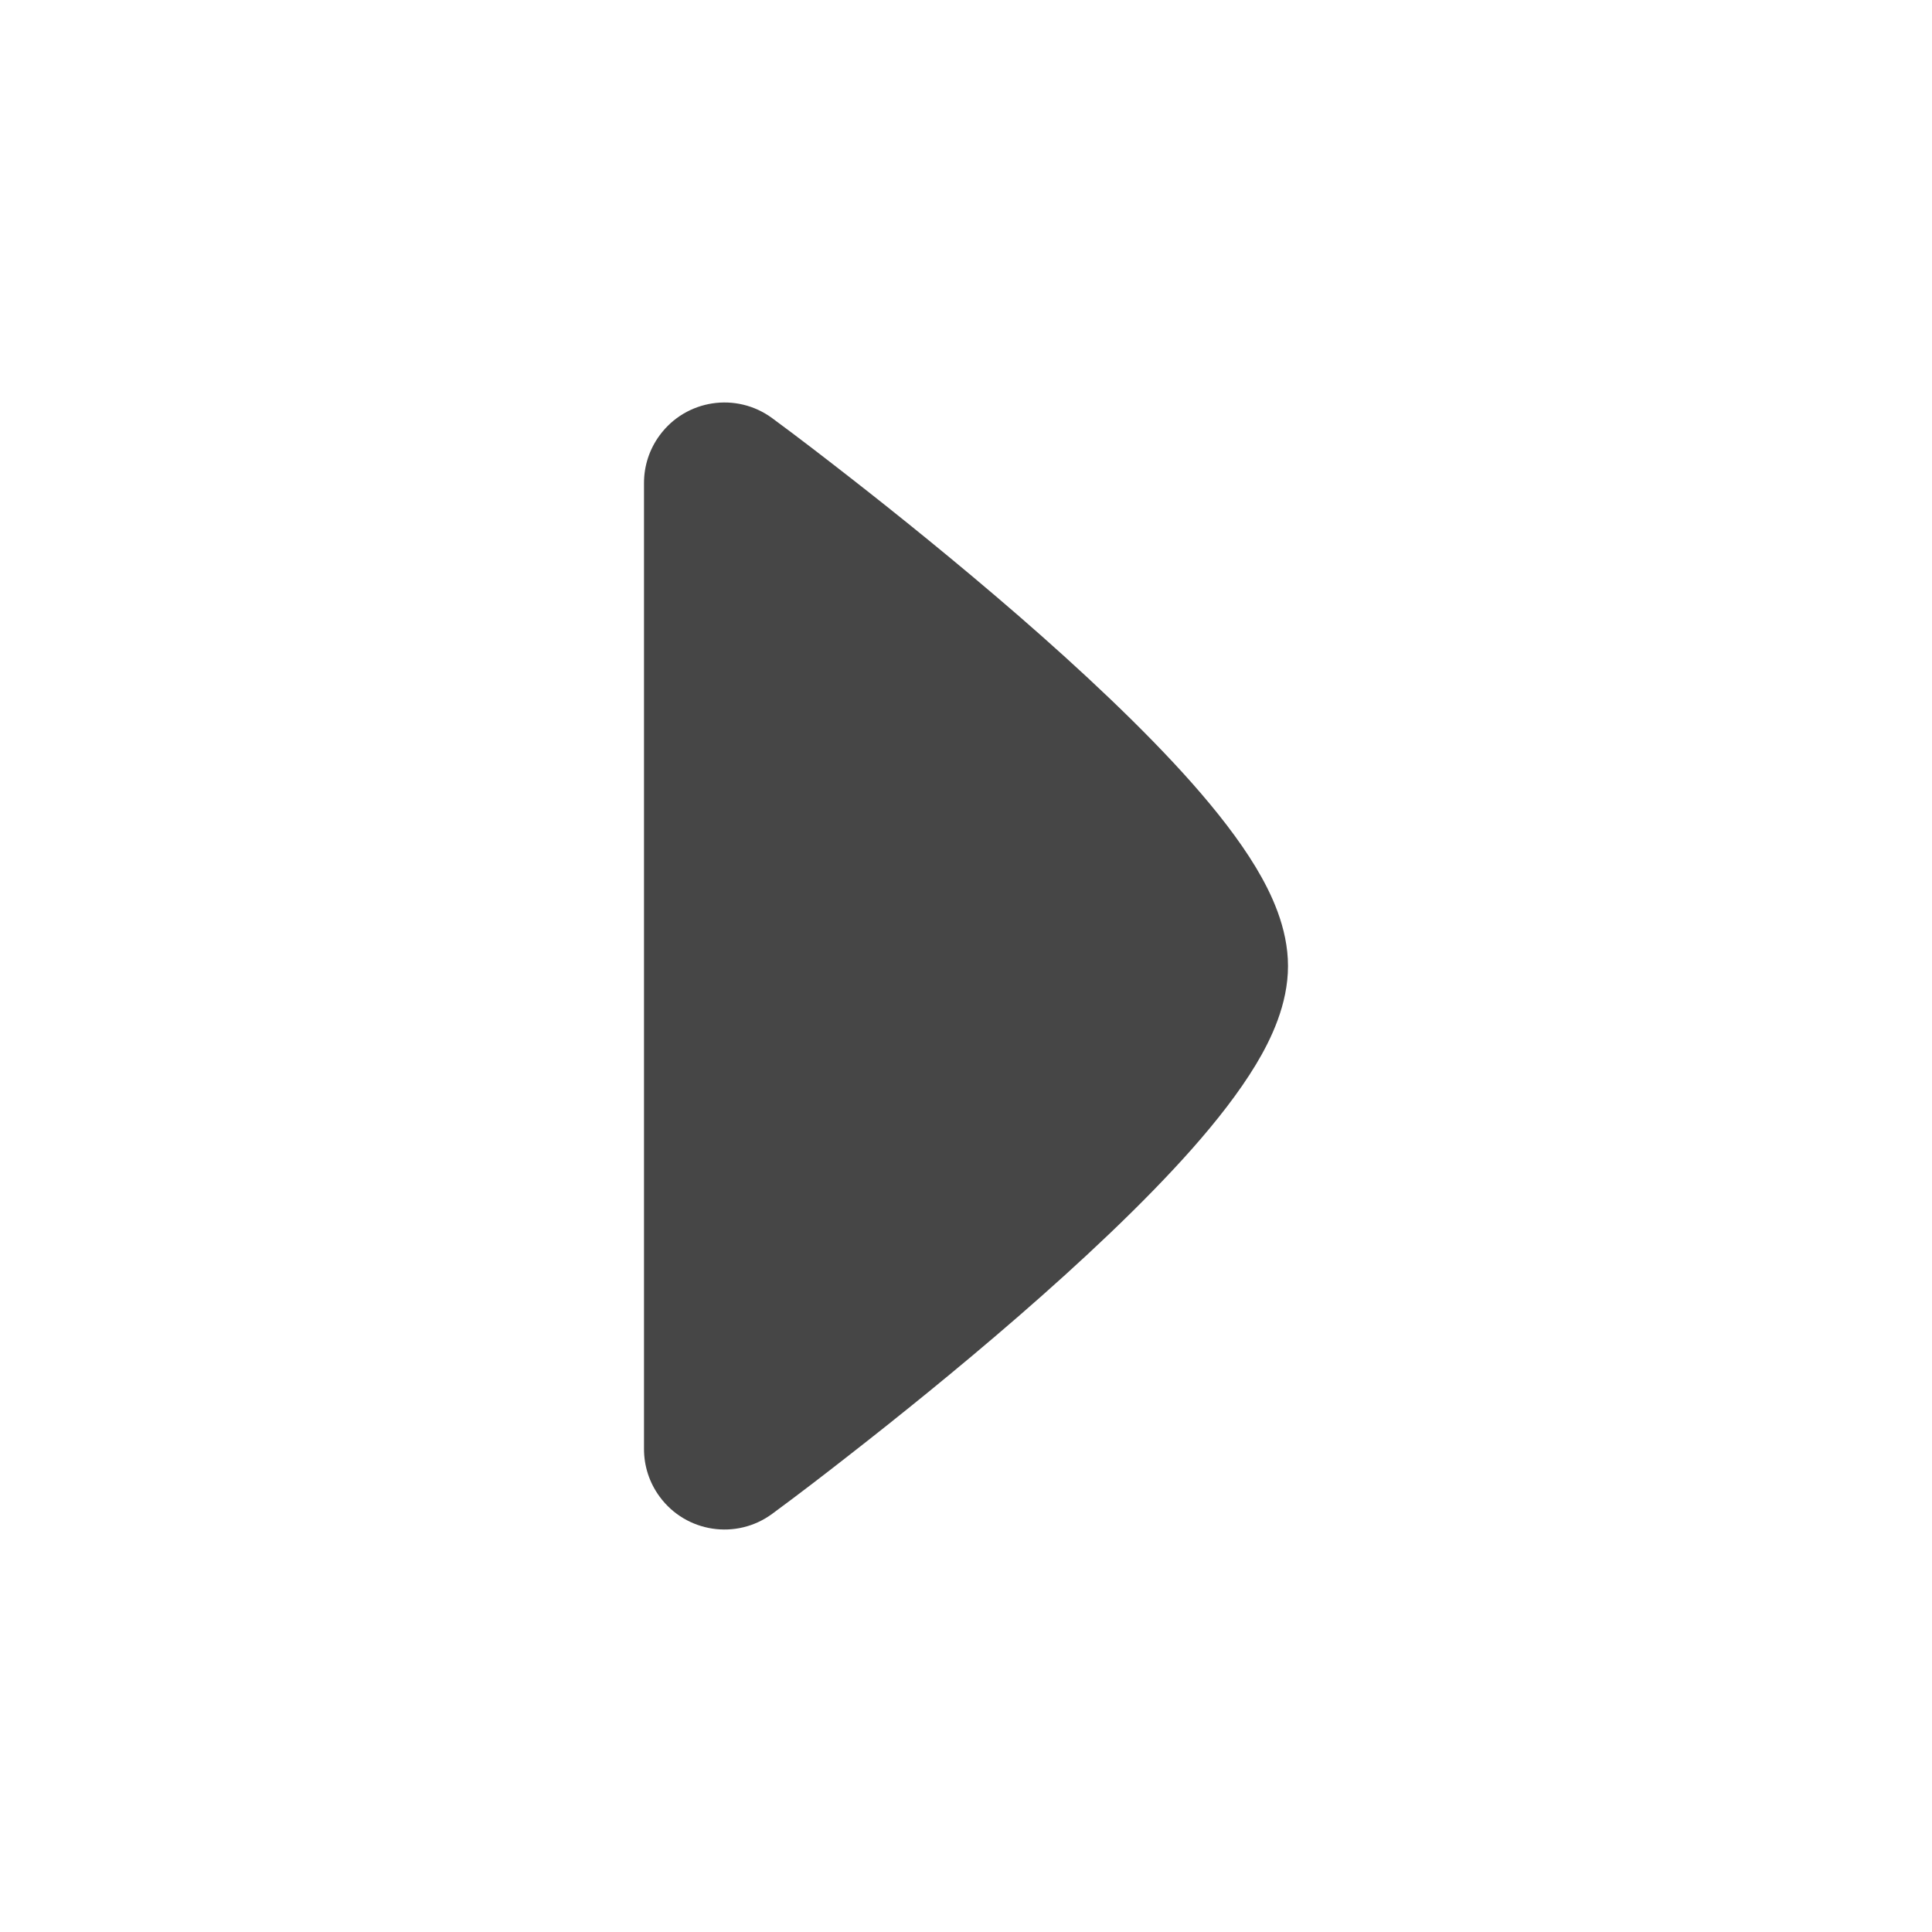
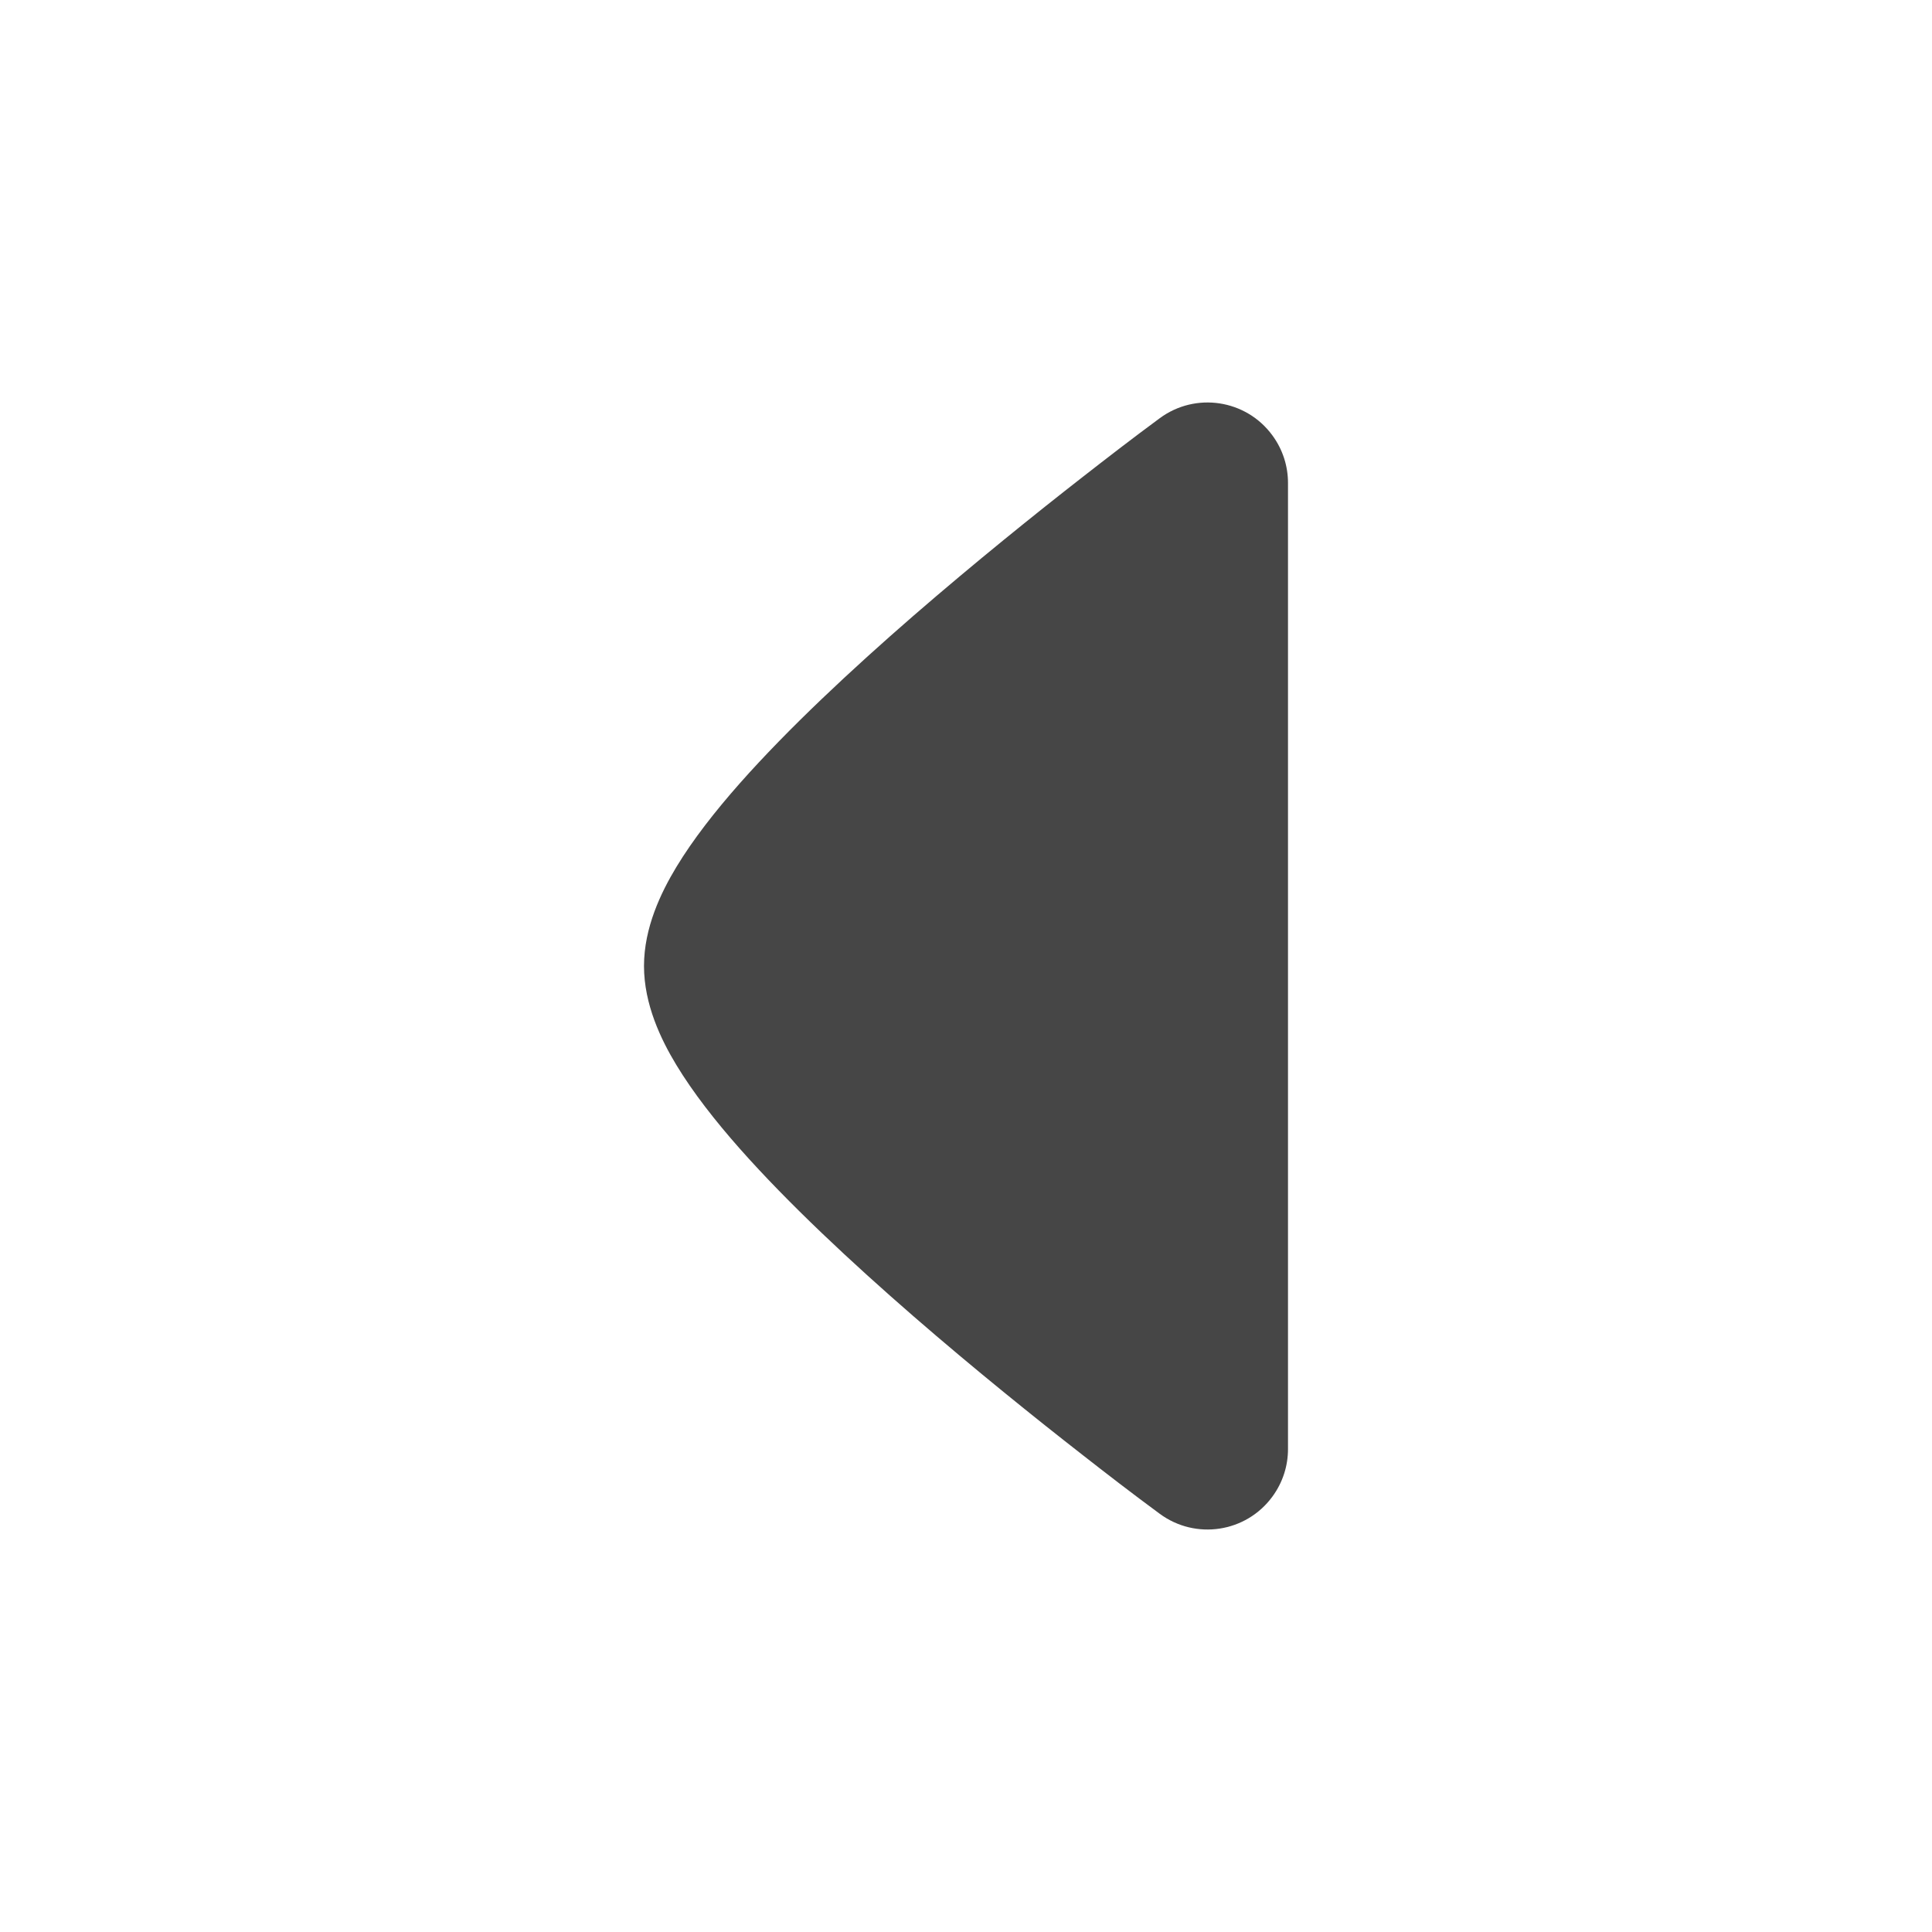
- <svg xmlns="http://www.w3.org/2000/svg" width="128" height="128" viewBox="0 0 24 24" fill="none" class="injected-svg" data-src="https://cdn.hugeicons.com/icons/arrow-right-01-solid-rounded.svg?v=1.0.0" role="img" color="#464646">
-   <path d="M8.195 5.407C8.522 4.962 9.148 4.867 9.593 5.195C9.938 5.449 10.267 5.704 10.553 5.927C11.124 6.372 11.888 6.986 12.656 7.652C13.418 8.314 14.206 9.048 14.812 9.733C15.114 10.075 15.391 10.428 15.599 10.772C15.79 11.089 16 11.524 16 12C16 12.476 15.79 12.912 15.599 13.228C15.391 13.572 15.114 13.925 14.812 14.267C14.206 14.952 13.418 15.686 12.656 16.348C11.888 17.015 11.124 17.628 10.553 18.073C10.267 18.297 9.938 18.551 9.593 18.805C9.148 19.133 8.522 19.038 8.195 18.593C8.063 18.414 8 18.206 8 18L8 12L8 6C8 5.794 8.063 5.586 8.195 5.407Z" fill="#464646" />
+ <svg xmlns="http://www.w3.org/2000/svg" width="128" height="128" viewBox="0 0 24 24" fill="none" class="injected-svg" data-src="https://cdn.hugeicons.com/icons/arrow-left-01-solid-rounded.svg?v=1.0.0" role="img" color="#464646">
+   <path d="M15.805 5.407C15.478 4.962 14.852 4.867 14.407 5.195C14.062 5.449 13.733 5.704 13.447 5.927C12.876 6.372 12.112 6.986 11.344 7.652C10.582 8.314 9.794 9.048 9.188 9.733C8.886 10.075 8.609 10.428 8.401 10.772C8.21 11.089 8 11.524 8 12C8 12.476 8.21 12.912 8.401 13.228C8.609 13.572 8.886 13.925 9.188 14.267C9.794 14.952 10.582 15.686 11.344 16.348C12.112 17.015 12.876 17.628 13.447 18.073C13.733 18.297 14.062 18.551 14.407 18.805C14.852 19.133 15.478 19.038 15.805 18.593C15.937 18.414 16 18.206 16 18V12V6C16 5.794 15.937 5.586 15.805 5.407Z" fill="#464646" />
</svg>
